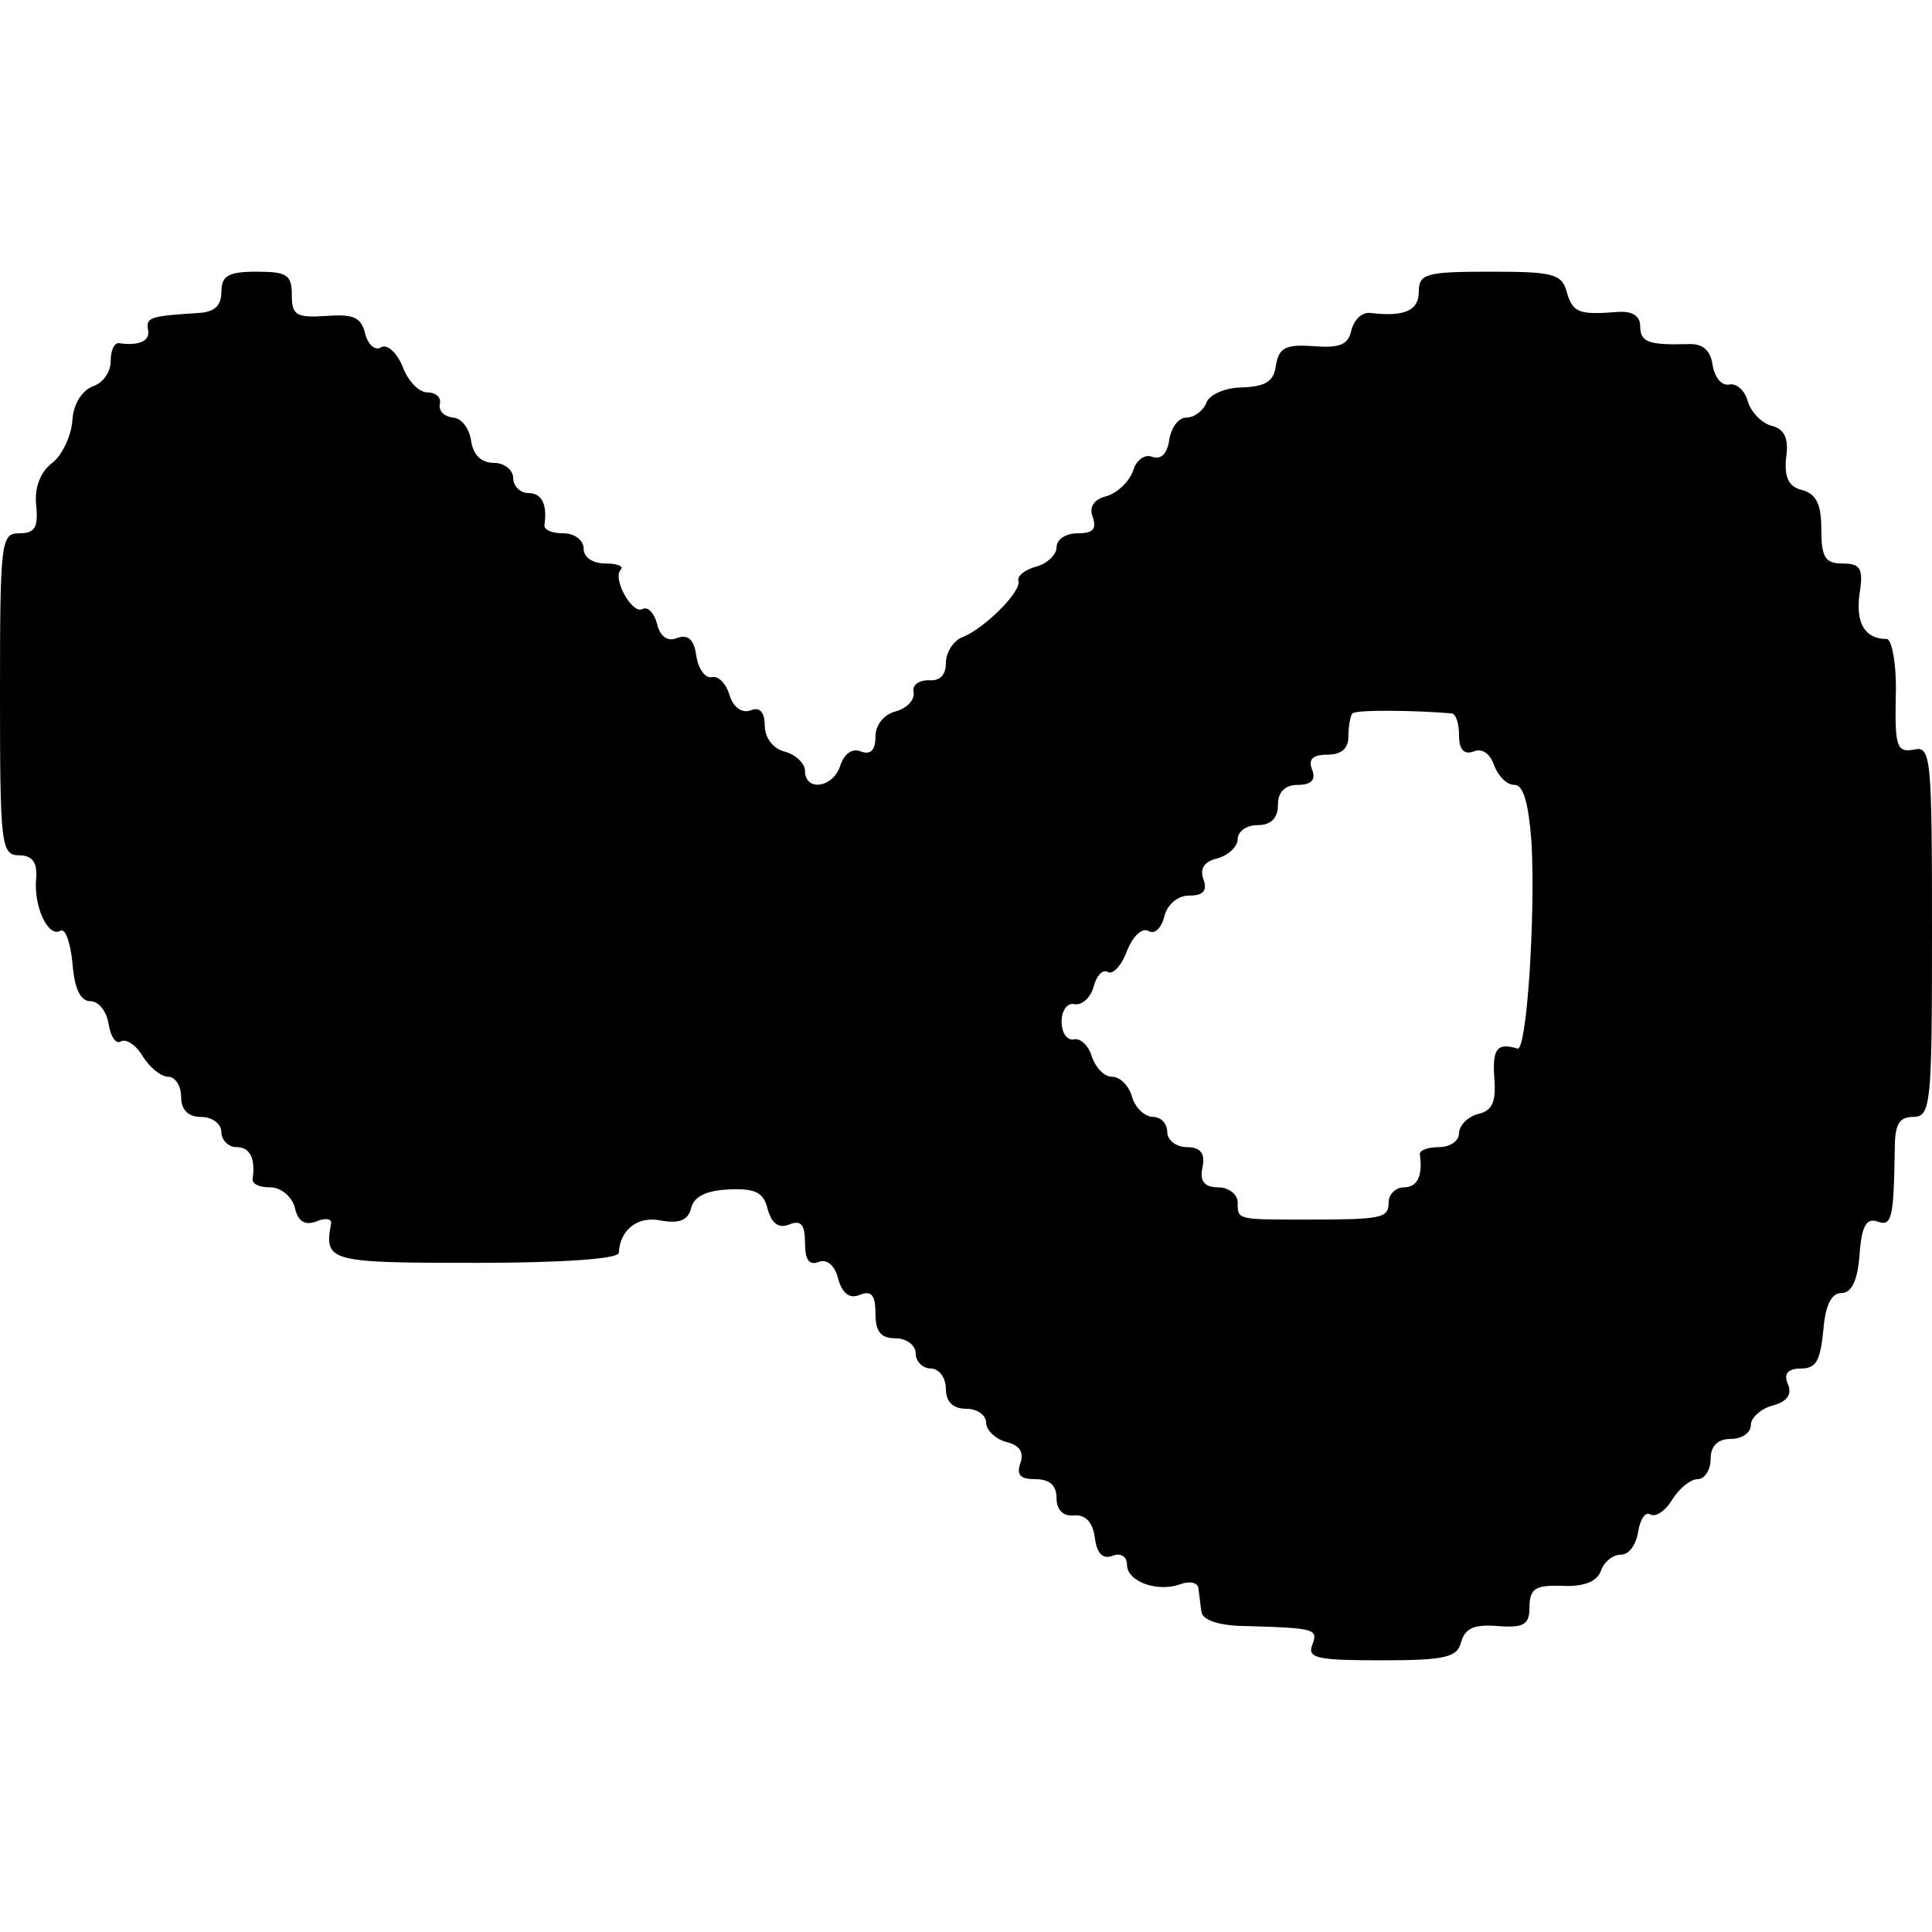
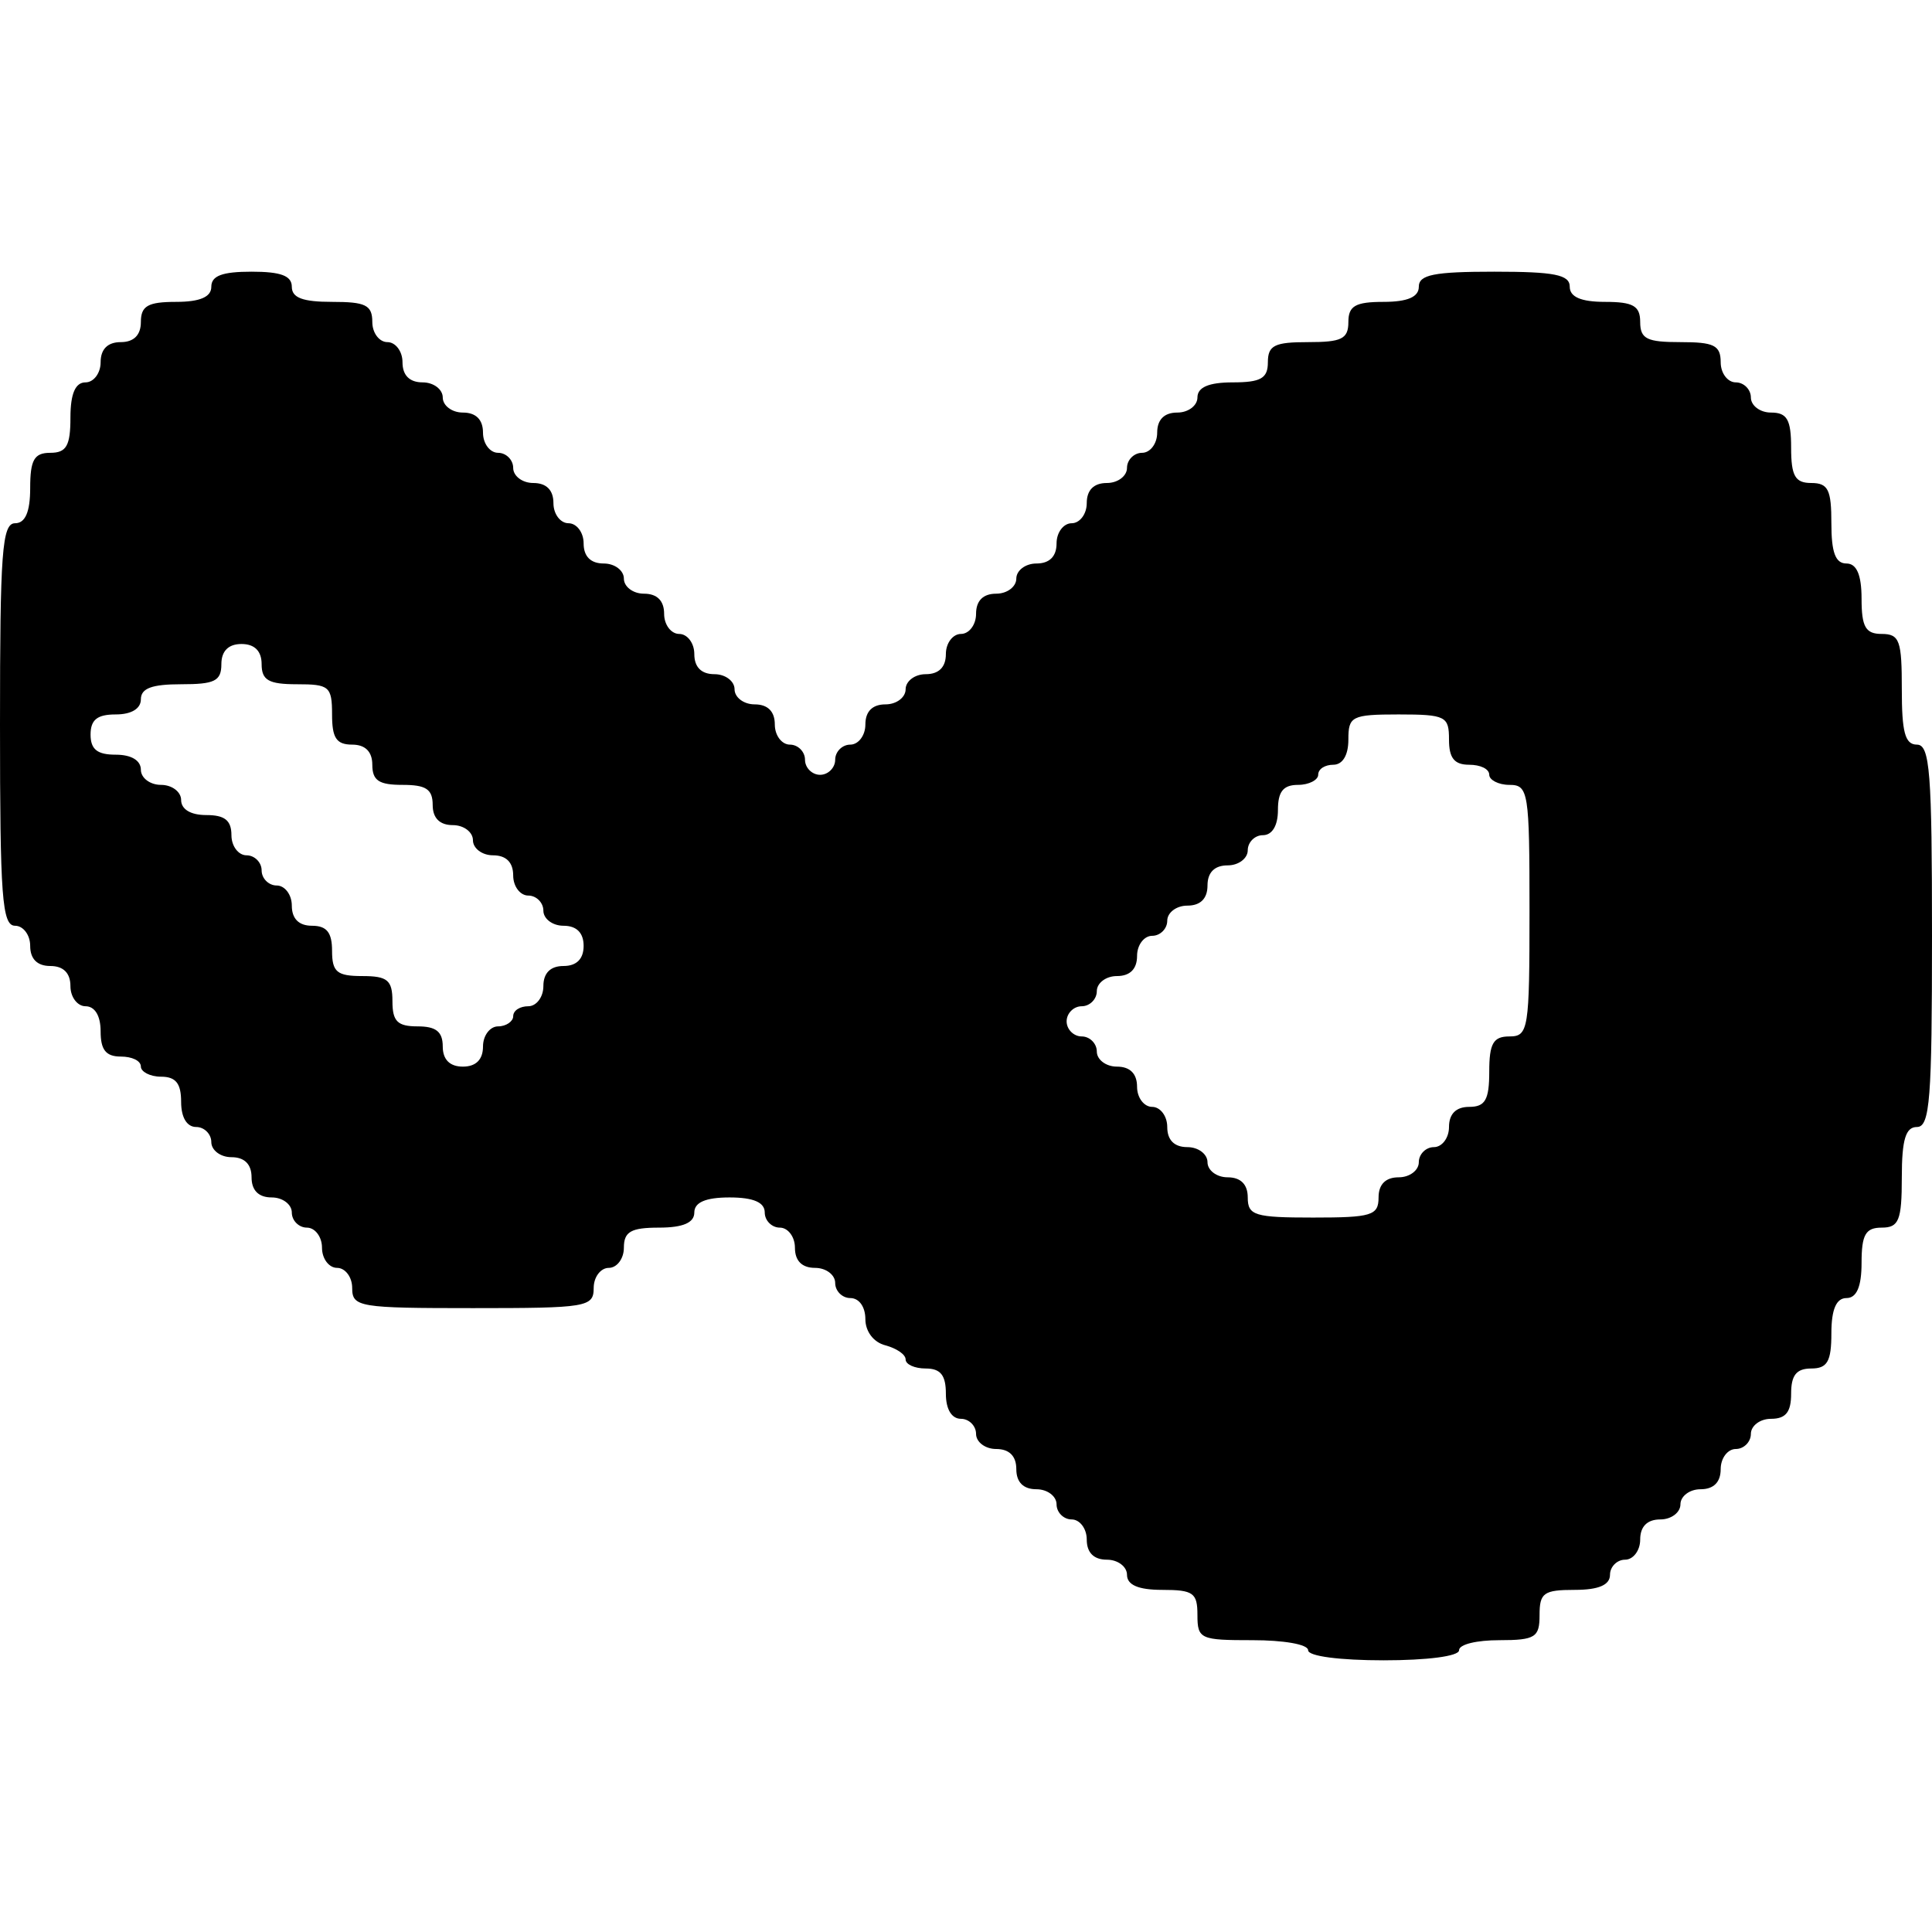
<svg xmlns="http://www.w3.org/2000/svg" version="1.0" width="192pt" height="192pt" viewBox="0 0 192 192" preserveAspectRatio="xMidYMid meet">
  <g transform="translate(0,192) scale(0.1,-0.1)" fill="#000000" stroke="none">
-     <path d="M220 1630 c0 -14 -7 -20 -22 -21 -47 -3 -53 -4 -51 -16 3 -12 -9 -17 -29 -14 -5 0 -8 -8 -8 -18 0 -11 -8 -22 -18 -25 -10 -4 -19 -17 -20 -33 -1 -16 -10 -35 -20 -43 -12 -9 -18 -25 -16 -42 2 -22 -1 -28 -17 -28 -18 0 -19 -8 -19 -160 0 -149 1 -160 19 -160 13 0 18 -7 17 -22 -3 -29 12 -60 24 -53 5 3 10 -12 12 -32 2 -26 8 -38 18 -38 8 0 16 -10 18 -23 2 -12 7 -20 12 -17 5 3 15 -3 22 -15 7 -11 18 -20 25 -20 7 0 13 -9 13 -20 0 -13 7 -20 20 -20 11 0 20 -7 20 -15 0 -8 7 -15 15 -15 14 0 19 -12 16 -32 0 -5 7 -8 18 -8 10 0 21 -9 24 -20 3 -14 10 -18 21 -14 9 4 16 3 15 -2 -7 -38 -2 -39 144 -39 87 0 142 4 142 10 1 23 19 37 42 32 18 -3 27 0 30 13 3 11 15 17 38 18 26 1 34 -3 38 -20 4 -14 11 -19 21 -15 12 5 16 0 16 -18 0 -17 4 -23 14 -19 8 3 16 -4 19 -17 4 -14 11 -20 21 -16 12 5 16 0 16 -18 0 -18 5 -25 20 -25 11 0 20 -7 20 -15 0 -8 7 -15 15 -15 8 0 15 -9 15 -20 0 -13 7 -20 20 -20 11 0 20 -6 20 -14 0 -7 9 -16 20 -19 13 -3 18 -10 14 -21 -4 -12 0 -16 15 -16 14 0 21 -6 21 -19 0 -12 7 -18 17 -17 12 1 19 -7 21 -22 2 -16 8 -22 18 -18 8 3 14 -1 14 -9 0 -17 31 -28 54 -19 9 3 17 1 17 -5 1 -6 2 -17 3 -23 1 -8 18 -14 46 -14 68 -2 70 -3 64 -19 -5 -13 6 -15 69 -15 64 0 75 3 79 18 4 14 13 18 37 16 26 -2 31 2 31 19 0 18 6 22 32 21 22 -1 35 4 39 15 3 9 12 16 20 16 8 0 15 10 17 23 2 12 7 20 12 17 5 -3 15 3 22 15 7 11 18 20 25 20 7 0 13 9 13 20 0 13 7 20 20 20 11 0 20 6 20 14 0 7 10 16 21 19 15 4 20 11 16 21 -5 11 0 16 13 16 15 0 19 8 22 38 2 25 8 37 18 37 10 0 16 12 18 38 2 29 7 37 18 33 14 -5 16 3 17 72 0 24 4 32 18 32 18 0 19 12 19 184 0 174 -1 185 -18 181 -17 -3 -19 3 -18 53 1 32 -4 57 -9 57 -22 0 -31 16 -27 45 4 25 1 30 -17 30 -17 0 -21 6 -21 34 0 25 -5 35 -19 39 -13 3 -18 12 -16 32 3 20 -2 29 -15 32 -10 3 -20 14 -23 24 -3 11 -11 18 -18 17 -8 -2 -15 7 -17 19 -2 15 -10 22 -25 21 -39 -1 -47 2 -47 18 0 10 -8 15 -22 14 -39 -3 -45 -1 -51 20 -5 18 -14 20 -76 20 -64 0 -71 -2 -71 -20 0 -19 -15 -25 -48 -21 -8 1 -16 -6 -19 -17 -3 -15 -12 -18 -38 -16 -28 2 -34 -2 -37 -19 -2 -16 -10 -21 -33 -22 -17 0 -33 -7 -36 -15 -3 -8 -12 -15 -20 -15 -8 0 -15 -10 -17 -22 -2 -14 -8 -20 -17 -17 -7 3 -16 -3 -19 -14 -4 -11 -16 -22 -26 -25 -13 -3 -18 -11 -14 -21 4 -12 0 -16 -15 -16 -12 0 -21 -6 -21 -14 0 -7 -9 -16 -20 -19 -11 -3 -19 -9 -18 -14 4 -10 -33 -47 -55 -56 -9 -3 -17 -15 -17 -26 0 -12 -6 -18 -17 -17 -10 0 -17 -5 -15 -12 1 -8 -7 -16 -18 -19 -12 -3 -20 -14 -20 -25 0 -14 -5 -18 -14 -15 -9 4 -17 -2 -21 -14 -7 -22 -35 -26 -35 -5 0 7 -9 16 -20 19 -12 3 -20 14 -20 26 0 13 -5 19 -14 15 -9 -3 -17 3 -21 15 -3 11 -11 20 -18 18 -6 -1 -13 8 -15 21 -2 16 -8 22 -19 18 -9 -4 -17 1 -20 14 -3 11 -9 17 -14 15 -10 -7 -31 30 -22 39 3 3 -3 6 -15 6 -13 0 -22 6 -22 15 0 8 -9 15 -20 15 -11 0 -19 3 -19 8 3 20 -2 32 -16 32 -8 0 -15 7 -15 15 0 8 -9 15 -19 15 -13 0 -21 8 -23 23 -2 12 -10 22 -18 22 -8 1 -14 6 -13 13 2 7 -4 12 -12 12 -9 0 -20 12 -25 26 -6 14 -15 22 -21 19 -6 -4 -13 2 -16 13 -4 17 -12 20 -39 18 -30 -2 -34 1 -34 21 0 20 -5 23 -35 23 -28 0 -35 -4 -35 -20z m1223 -419 c4 -1 7 -10 7 -22 0 -14 5 -19 14 -16 9 4 17 -2 21 -14 4 -10 12 -19 20 -19 9 0 14 -18 17 -57 4 -76 -5 -209 -14 -205 -20 6 -25 0 -23 -29 2 -24 -2 -33 -16 -36 -11 -3 -19 -12 -19 -19 0 -8 -9 -14 -20 -14 -11 0 -19 -3 -19 -7 3 -21 -2 -33 -16 -33 -8 0 -15 -7 -15 -15 0 -16 -7 -17 -85 -17 -66 0 -65 0 -65 17 0 8 -9 15 -19 15 -14 0 -19 6 -16 20 3 14 -2 20 -16 20 -10 0 -19 7 -19 15 0 8 -6 15 -14 15 -8 0 -18 9 -21 20 -3 11 -12 20 -20 20 -8 0 -16 9 -20 20 -3 11 -12 19 -18 17 -7 -1 -12 7 -12 18 0 11 6 19 13 17 8 -1 16 7 19 18 3 11 9 17 14 14 5 -3 14 7 19 21 6 15 15 23 21 20 6 -4 13 2 16 14 3 12 13 21 25 21 14 0 18 5 14 16 -4 11 1 18 14 21 11 3 20 12 20 19 0 8 9 14 20 14 13 0 20 7 20 20 0 13 7 20 20 20 13 0 18 5 14 15 -4 10 0 15 15 15 14 0 21 6 21 18 0 10 2 21 4 23 4 4 65 3 99 0z" />
+     <path d="M210 1635 c0 -10 -11 -15 -35 -15 -28 0 -35 -4 -35 -20 0 -13 -7 -20 -20 -20 -13 0 -20 -7 -20 -20 0 -11 -7 -20 -15 -20 -10 0 -15 -11 -15 -35 0 -28 -4 -35 -20 -35 -16 0 -20 -7 -20 -35 0 -24 -5 -35 -15 -35 -13 0 -15 -29 -15 -200 0 -171 2 -200 15 -200 8 0 15 -9 15 -20 0 -13 7 -20 20 -20 13 0 20 -7 20 -20 0 -11 7 -20 15 -20 9 0 15 -9 15 -25 0 -18 5 -25 20 -25 11 0 20 -4 20 -10 0 -5 9 -10 20 -10 15 0 20 -7 20 -25 0 -16 6 -25 15 -25 8 0 15 -7 15 -15 0 -8 9 -15 20 -15 13 0 20 -7 20 -20 0 -13 7 -20 20 -20 11 0 20 -7 20 -15 0 -8 7 -15 15 -15 8 0 15 -9 15 -20 0 -11 7 -20 15 -20 8 0 15 -9 15 -20 0 -19 7 -20 120 -20 113 0 120 1 120 20 0 11 7 20 15 20 8 0 15 9 15 20 0 16 7 20 35 20 24 0 35 5 35 15 0 10 11 15 35 15 24 0 35 -5 35 -15 0 -8 7 -15 15 -15 8 0 15 -9 15 -20 0 -13 7 -20 20 -20 11 0 20 -7 20 -15 0 -8 7 -15 15 -15 9 0 15 -9 15 -21 0 -12 8 -23 20 -26 11 -3 20 -9 20 -14 0 -5 9 -9 20 -9 15 0 20 -7 20 -25 0 -16 6 -25 15 -25 8 0 15 -7 15 -15 0 -8 9 -15 20 -15 13 0 20 -7 20 -20 0 -13 7 -20 20 -20 11 0 20 -7 20 -15 0 -8 7 -15 15 -15 8 0 15 -9 15 -20 0 -13 7 -20 20 -20 11 0 20 -7 20 -15 0 -10 11 -15 35 -15 31 0 35 -3 35 -25 0 -24 3 -25 55 -25 30 0 55 -4 55 -10 0 -6 32 -10 75 -10 43 0 75 4 75 10 0 6 18 10 40 10 36 0 40 3 40 25 0 22 4 25 35 25 24 0 35 5 35 15 0 8 7 15 15 15 8 0 15 9 15 20 0 13 7 20 20 20 11 0 20 7 20 15 0 8 9 15 20 15 13 0 20 7 20 20 0 11 7 20 15 20 8 0 15 7 15 15 0 8 9 15 20 15 15 0 20 7 20 25 0 18 5 25 20 25 16 0 20 7 20 35 0 24 5 35 15 35 10 0 15 11 15 35 0 28 4 35 20 35 17 0 20 7 20 50 0 38 4 50 15 50 13 0 15 28 15 190 0 162 -2 190 -15 190 -12 0 -15 13 -15 55 0 48 -2 55 -20 55 -16 0 -20 7 -20 35 0 24 -5 35 -15 35 -11 0 -15 11 -15 40 0 33 -3 40 -20 40 -16 0 -20 7 -20 35 0 28 -4 35 -20 35 -11 0 -20 7 -20 15 0 8 -7 15 -15 15 -8 0 -15 9 -15 20 0 17 -7 20 -40 20 -33 0 -40 3 -40 20 0 16 -7 20 -35 20 -24 0 -35 5 -35 15 0 12 -15 15 -75 15 -60 0 -75 -3 -75 -15 0 -10 -11 -15 -35 -15 -28 0 -35 -4 -35 -20 0 -17 -7 -20 -40 -20 -33 0 -40 -3 -40 -20 0 -16 -7 -20 -35 -20 -24 0 -35 -5 -35 -15 0 -8 -9 -15 -20 -15 -13 0 -20 -7 -20 -20 0 -11 -7 -20 -15 -20 -8 0 -15 -7 -15 -15 0 -8 -9 -15 -20 -15 -13 0 -20 -7 -20 -20 0 -11 -7 -20 -15 -20 -8 0 -15 -9 -15 -20 0 -13 -7 -20 -20 -20 -11 0 -20 -7 -20 -15 0 -8 -9 -15 -20 -15 -13 0 -20 -7 -20 -20 0 -11 -7 -20 -15 -20 -8 0 -15 -9 -15 -20 0 -13 -7 -20 -20 -20 -11 0 -20 -7 -20 -15 0 -8 -9 -15 -20 -15 -13 0 -20 -7 -20 -20 0 -11 -7 -20 -15 -20 -8 0 -15 -7 -15 -15 0 -8 -7 -15 -15 -15 -8 0 -15 7 -15 15 0 8 -7 15 -15 15 -8 0 -15 9 -15 20 0 13 -7 20 -20 20 -11 0 -20 7 -20 15 0 8 -9 15 -20 15 -13 0 -20 7 -20 20 0 11 -7 20 -15 20 -8 0 -15 9 -15 20 0 13 -7 20 -20 20 -11 0 -20 7 -20 15 0 8 -9 15 -20 15 -13 0 -20 7 -20 20 0 11 -7 20 -15 20 -8 0 -15 9 -15 20 0 13 -7 20 -20 20 -11 0 -20 7 -20 15 0 8 -7 15 -15 15 -8 0 -15 9 -15 20 0 13 -7 20 -20 20 -11 0 -20 7 -20 15 0 8 -9 15 -20 15 -13 0 -20 7 -20 20 0 11 -7 20 -15 20 -8 0 -15 9 -15 20 0 17 -7 20 -40 20 -29 0 -40 4 -40 15 0 11 -11 15 -40 15 -29 0 -40 -4 -40 -15z m50 -375 c0 -16 7 -20 35 -20 32 0 35 -2 35 -30 0 -23 4 -30 20 -30 13 0 20 -7 20 -20 0 -16 7 -20 30 -20 23 0 30 -4 30 -20 0 -13 7 -20 20 -20 11 0 20 -7 20 -15 0 -8 9 -15 20 -15 13 0 20 -7 20 -20 0 -11 7 -20 15 -20 8 0 15 -7 15 -15 0 -8 9 -15 20 -15 13 0 20 -7 20 -20 0 -13 -7 -20 -20 -20 -13 0 -20 -7 -20 -20 0 -11 -7 -20 -15 -20 -8 0 -15 -4 -15 -10 0 -5 -7 -10 -15 -10 -8 0 -15 -9 -15 -20 0 -13 -7 -20 -20 -20 -13 0 -20 7 -20 20 0 15 -7 20 -25 20 -20 0 -25 5 -25 25 0 21 -5 25 -30 25 -25 0 -30 4 -30 25 0 18 -5 25 -20 25 -13 0 -20 7 -20 20 0 11 -7 20 -15 20 -8 0 -15 7 -15 15 0 8 -7 15 -15 15 -8 0 -15 9 -15 20 0 15 -7 20 -25 20 -16 0 -25 6 -25 15 0 8 -9 15 -20 15 -11 0 -20 7 -20 15 0 9 -9 15 -25 15 -18 0 -25 5 -25 20 0 15 7 20 25 20 16 0 25 6 25 15 0 11 11 15 40 15 33 0 40 3 40 20 0 13 7 20 20 20 13 0 20 -7 20 -20z m1180 -75 c0 -18 5 -25 20 -25 11 0 20 -4 20 -10 0 -5 9 -10 20 -10 19 0 20 -7 20 -125 0 -118 -1 -125 -20 -125 -16 0 -20 -7 -20 -35 0 -28 -4 -35 -20 -35 -13 0 -20 -7 -20 -20 0 -11 -7 -20 -15 -20 -8 0 -15 -7 -15 -15 0 -8 -9 -15 -20 -15 -13 0 -20 -7 -20 -20 0 -18 -7 -20 -65 -20 -58 0 -65 2 -65 20 0 13 -7 20 -20 20 -11 0 -20 7 -20 15 0 8 -9 15 -20 15 -13 0 -20 7 -20 20 0 11 -7 20 -15 20 -8 0 -15 9 -15 20 0 13 -7 20 -20 20 -11 0 -20 7 -20 15 0 8 -7 15 -15 15 -8 0 -15 7 -15 15 0 8 7 15 15 15 8 0 15 7 15 15 0 8 9 15 20 15 13 0 20 7 20 20 0 11 7 20 15 20 8 0 15 7 15 15 0 8 9 15 20 15 13 0 20 7 20 20 0 13 7 20 20 20 11 0 20 7 20 15 0 8 7 15 15 15 9 0 15 9 15 25 0 18 5 25 20 25 11 0 20 5 20 10 0 6 7 10 15 10 9 0 15 9 15 25 0 23 3 25 50 25 47 0 50 -2 50 -25z" />
  </g>
</svg>
